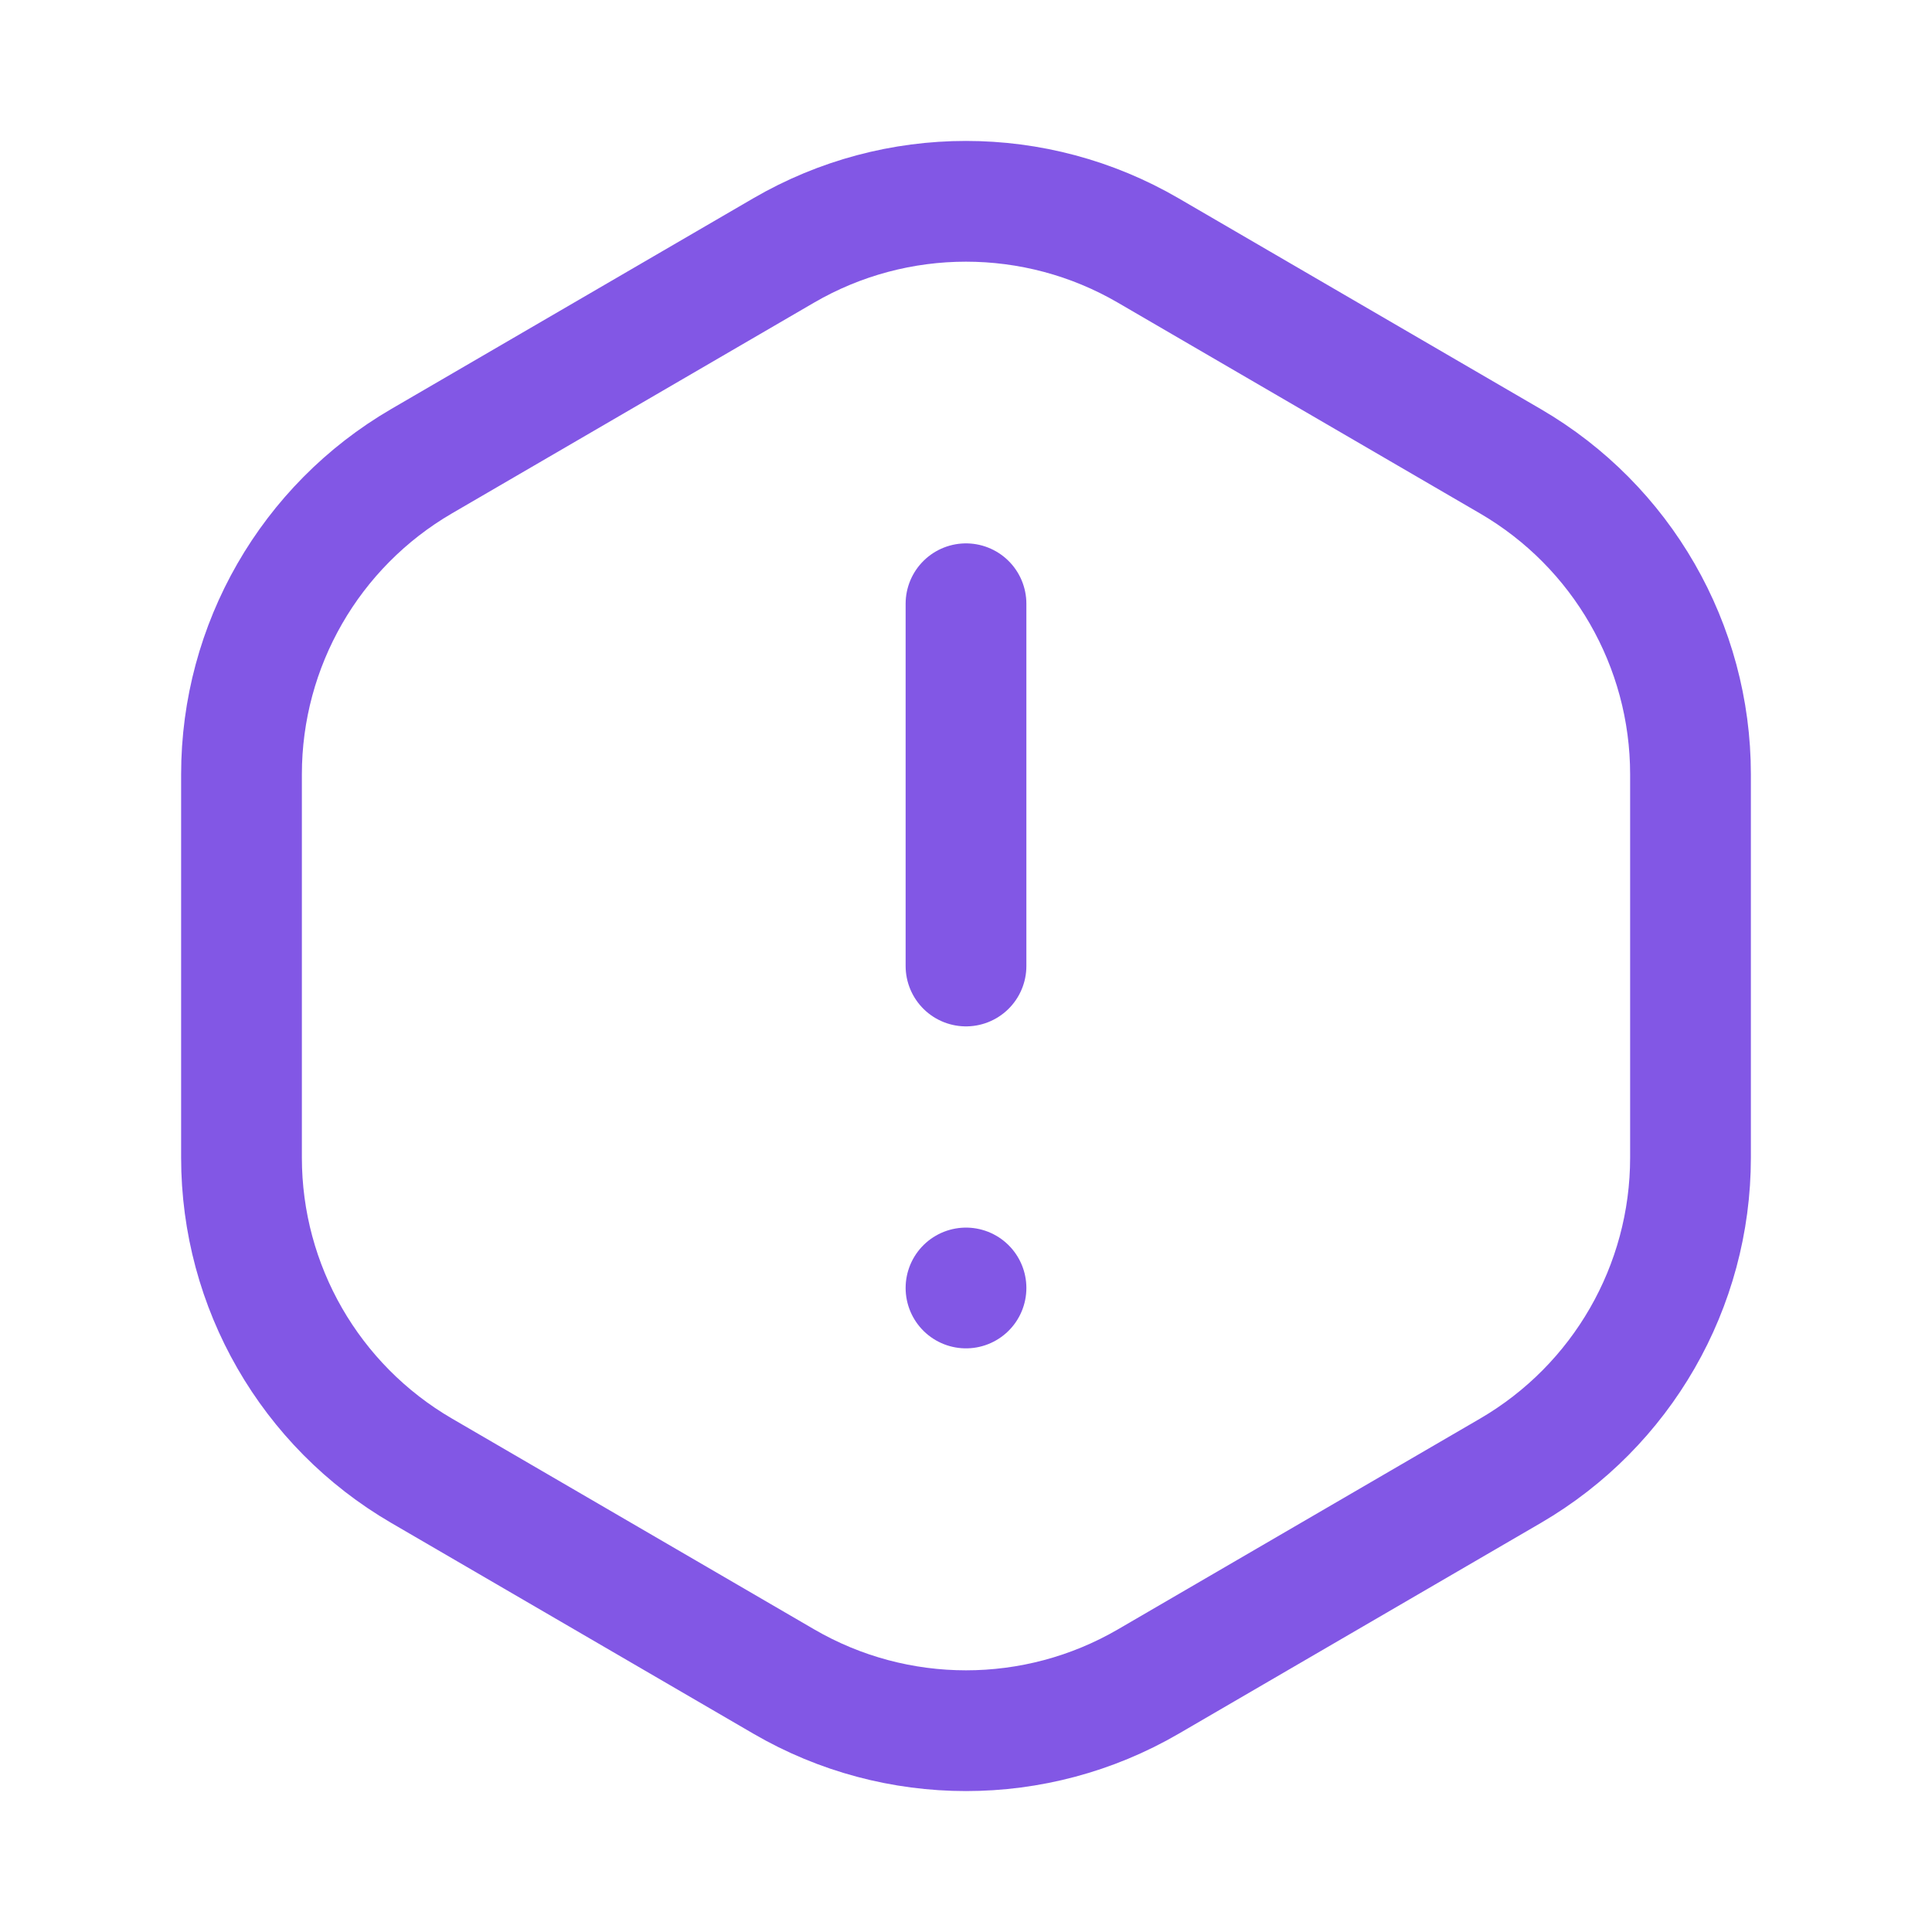
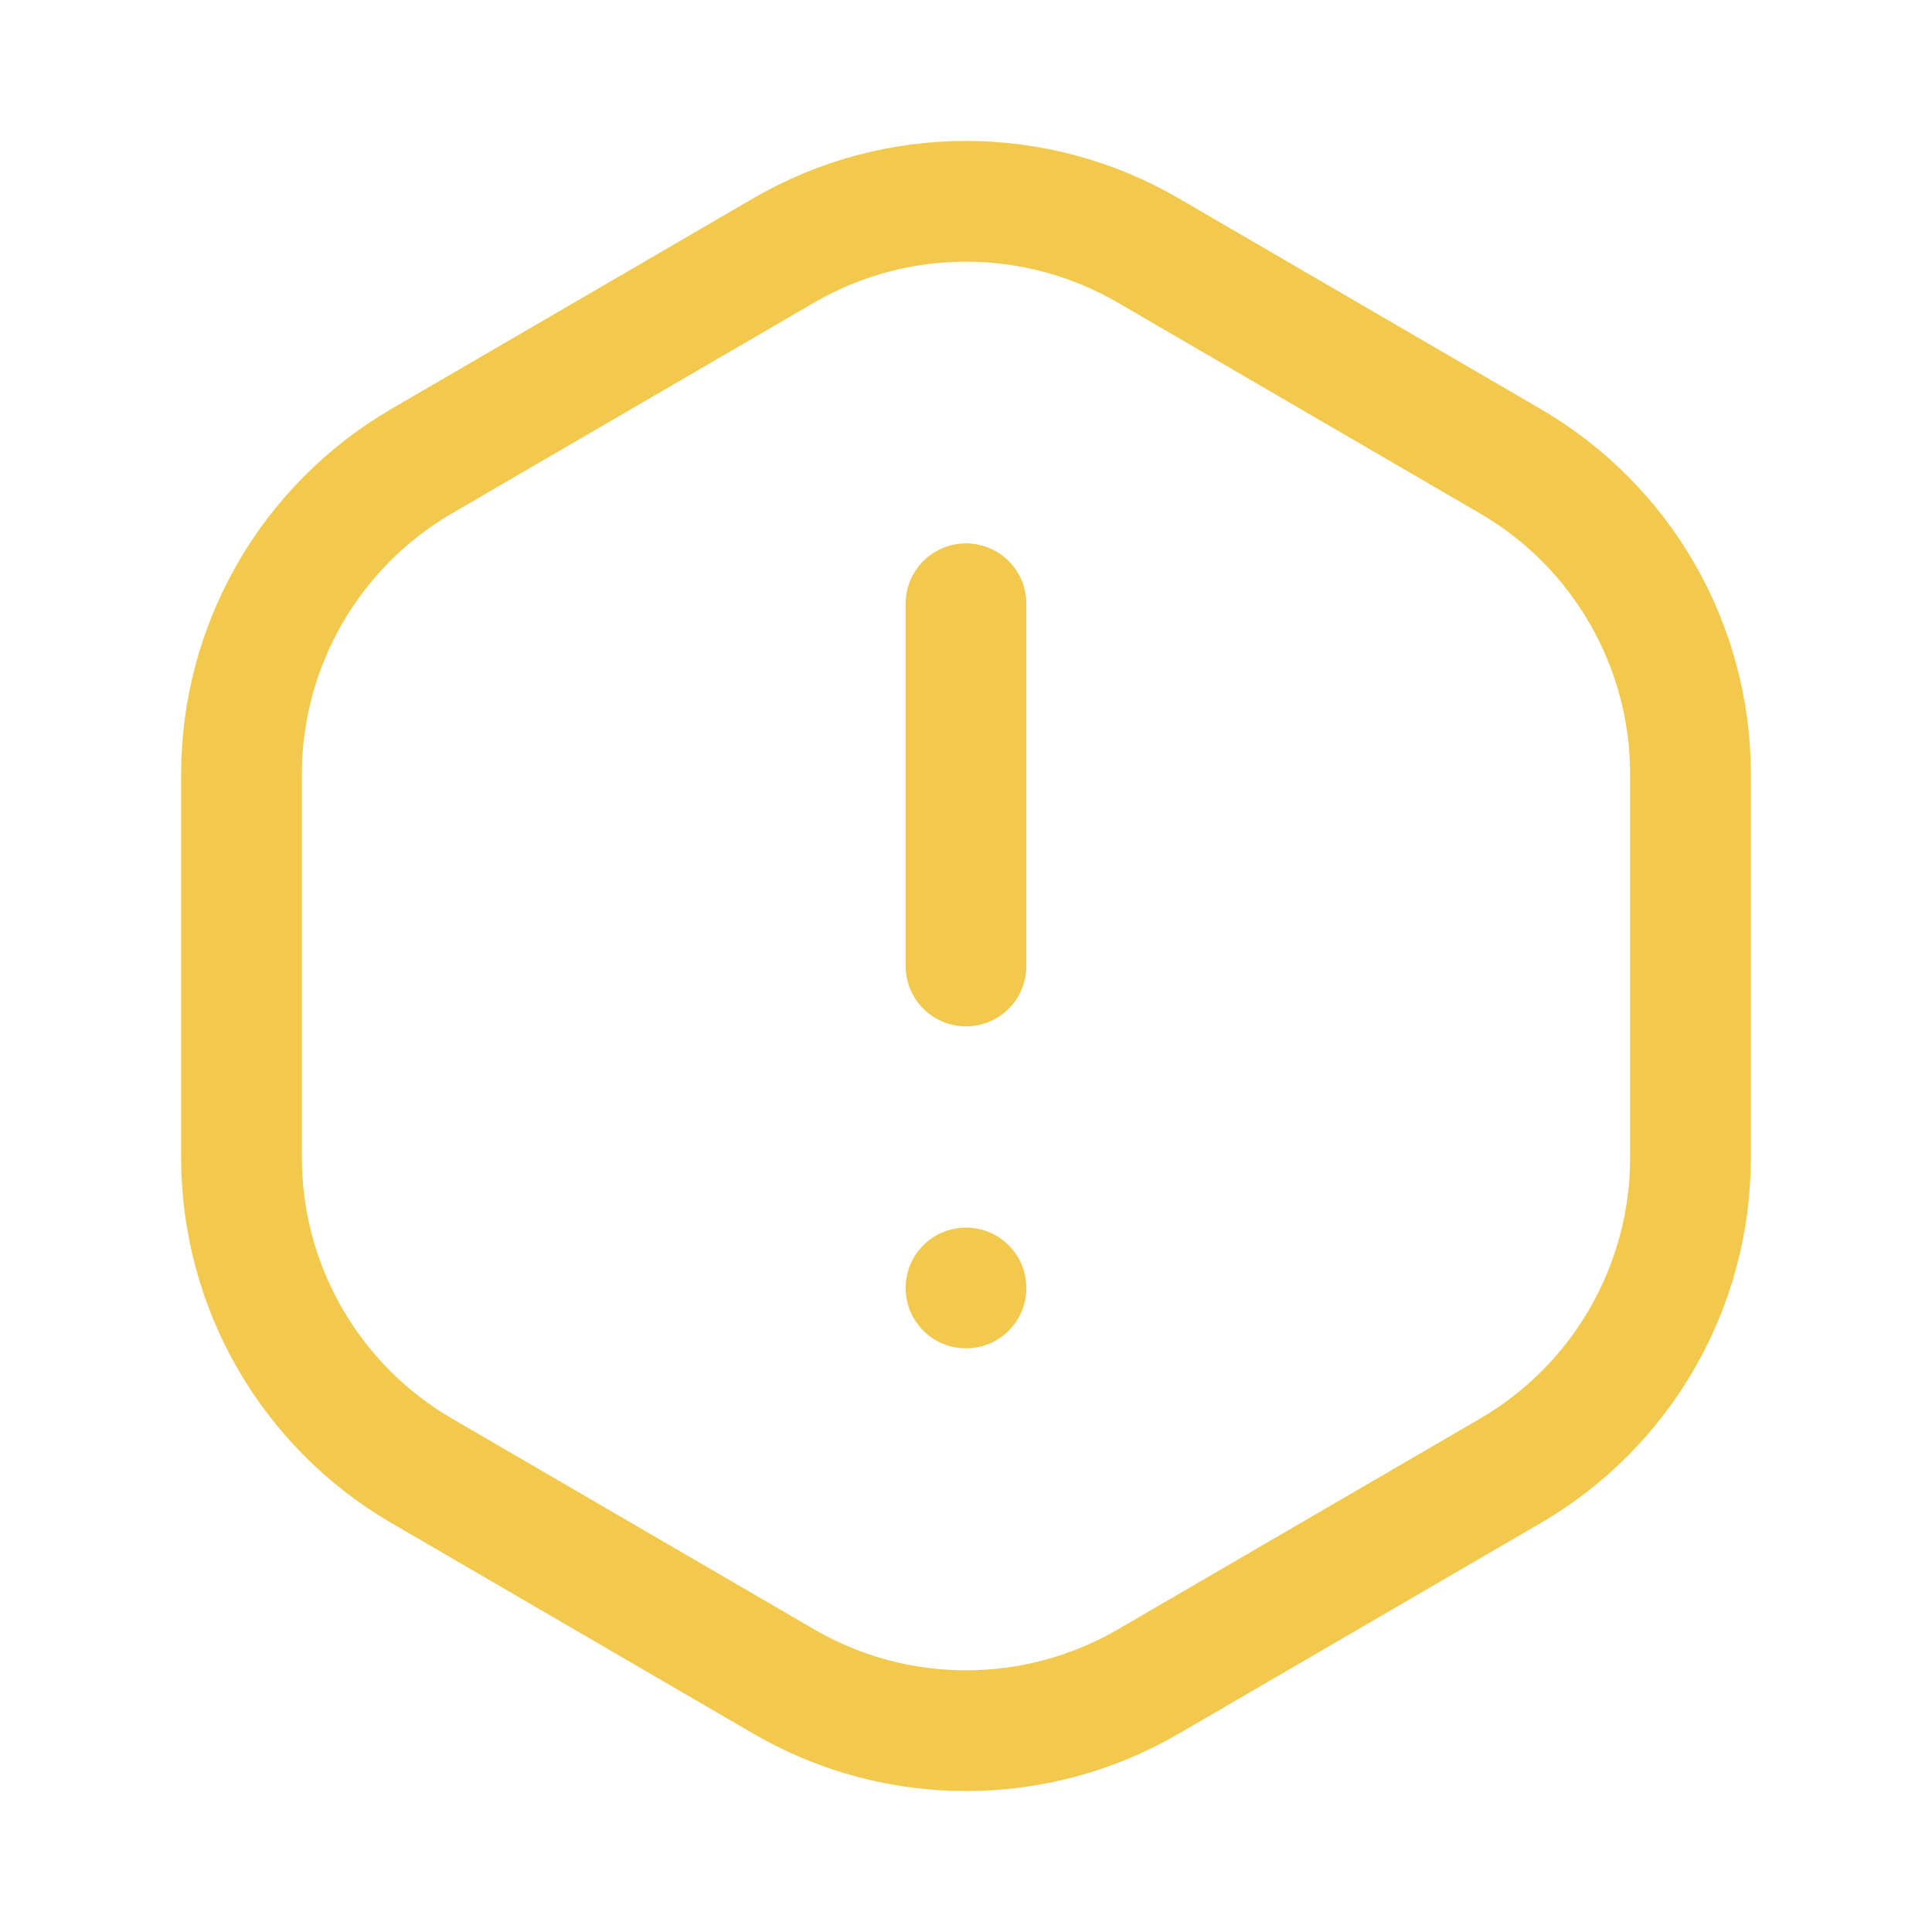
<svg xmlns="http://www.w3.org/2000/svg" width="32" height="32" viewBox="0 0 32 32" fill="none">
-   <path d="M16 16V10" stroke="#8257E5" stroke-width="2" stroke-linecap="round" stroke-linejoin="round" />
-   <path d="M16 21.333L16 21.333" stroke="#8257E5" stroke-width="2" stroke-linecap="round" stroke-linejoin="round" />
-   <path d="M4 19.174V12.825C4 10.689 5.136 8.715 6.981 7.64L12.981 4.148C14.847 3.063 17.152 3.063 19.017 4.148L25.017 7.64C26.864 8.715 28 10.689 28 12.825V19.174C28 21.311 26.864 23.285 25.019 24.36L19.019 27.852C17.153 28.937 14.848 28.937 12.983 27.852L6.983 24.36C5.136 23.285 4 21.311 4 19.174V19.174Z" stroke="#8257E5" stroke-width="2" stroke-linecap="round" stroke-linejoin="round" />
+   <path d="M16 16V10" stroke="#F2C94C" stroke-width="2" stroke-linecap="round" stroke-linejoin="round" />
+   <path d="M16 21.333L16 21.333" stroke="#F2C94C" stroke-width="2" stroke-linecap="round" stroke-linejoin="round" />
+   <path d="M4 19.174V12.825C4 10.689 5.136 8.715 6.981 7.64L12.981 4.148C14.847 3.063 17.152 3.063 19.017 4.148L25.017 7.64C26.864 8.715 28 10.689 28 12.825V19.174C28 21.311 26.864 23.285 25.019 24.36L19.019 27.852C17.153 28.937 14.848 28.937 12.983 27.852L6.983 24.36C5.136 23.285 4 21.311 4 19.174V19.174Z" stroke="#F2C94C" stroke-width="2" stroke-linecap="round" stroke-linejoin="round" />
</svg>
